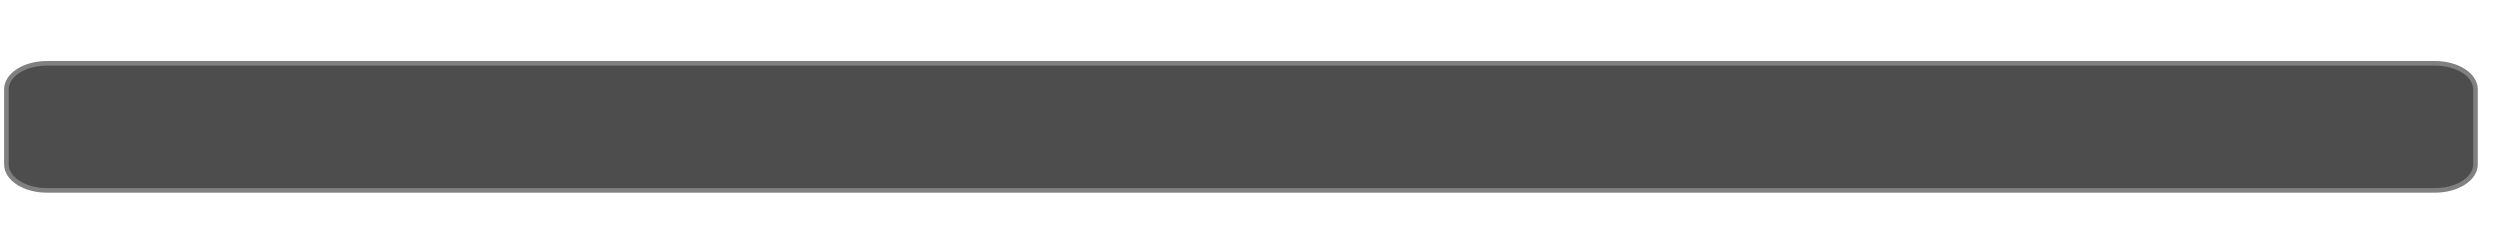
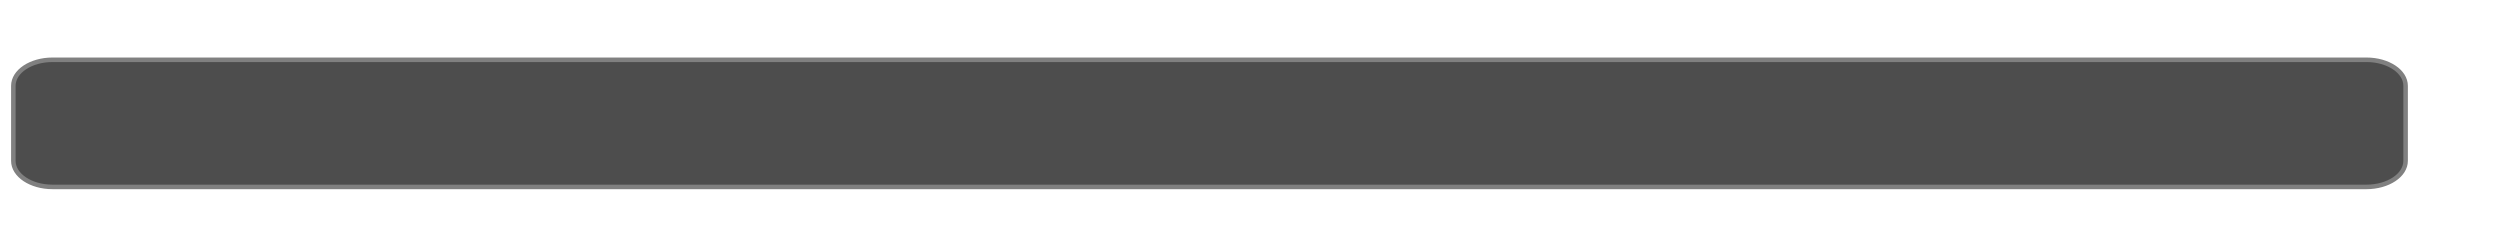
<svg xmlns="http://www.w3.org/2000/svg" version="1.1" width="300" height="30" id="svg2">
  <defs id="defs4" />
-   <rect style="fill:#4d4d4d;fill-opacity:1;stroke:#808080;stroke-width:0.551;stroke-linejoin:miter;stroke-miterlimit:0;stroke-opacity:1;stroke-dasharray:none" id="rect2981" width="296.292" height="15.247" x="0.766" y="7.598" rx="4.847" ry="3.125" />
+   <rect style="fill:#4d4d4d;fill-opacity:1;stroke:#808080;stroke-width:0.543;stroke-linejoin:miter;stroke-miterlimit:0;stroke-dasharray:none;stroke-opacity:1" id="rect2981" width="287.072" height="15.255" x="1.601" y="7.174" rx="4.697" ry="3.126" />
  <g id="layer1" />
+   <rect style="fill:none;fill-opacity:1;stroke:#666666;stroke-width:0;stroke-miterlimit:4;stroke-dasharray:none;stroke-dashoffset:0" id="rect4134" width="300.76" height="29.782" x="0.419" y="-0.202" rx="4.847" ry="3.125" />
</svg>
